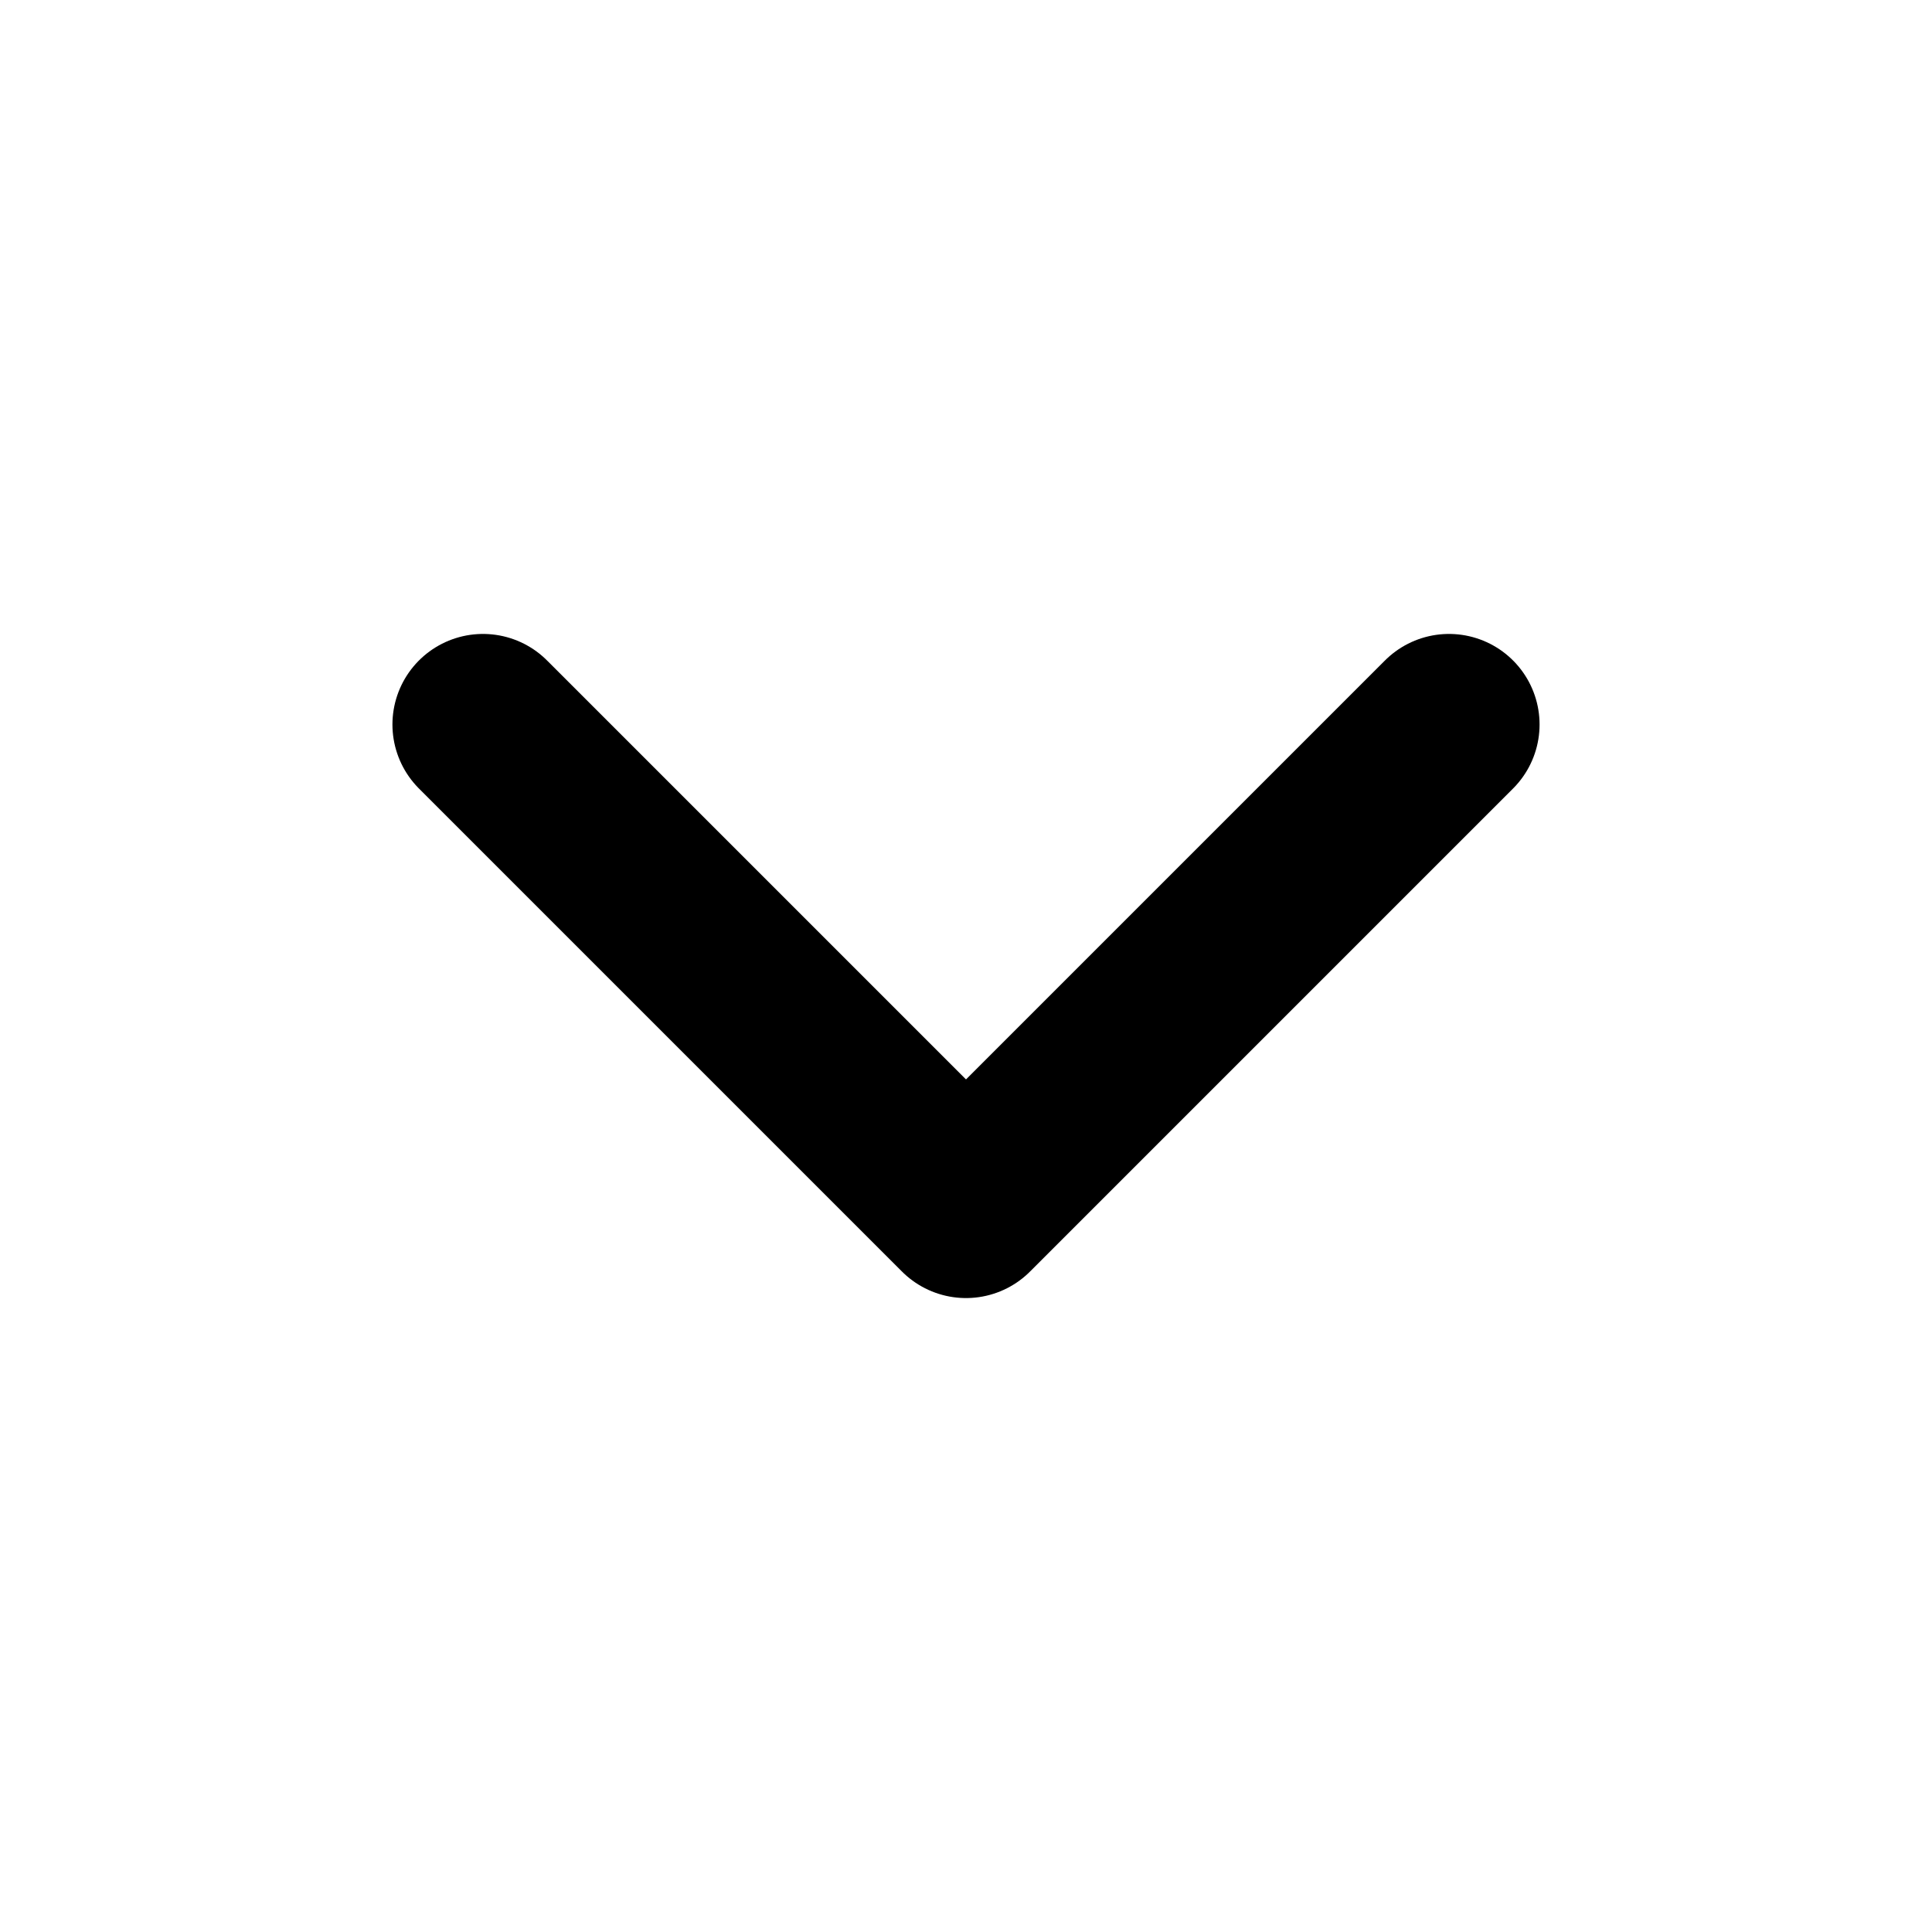
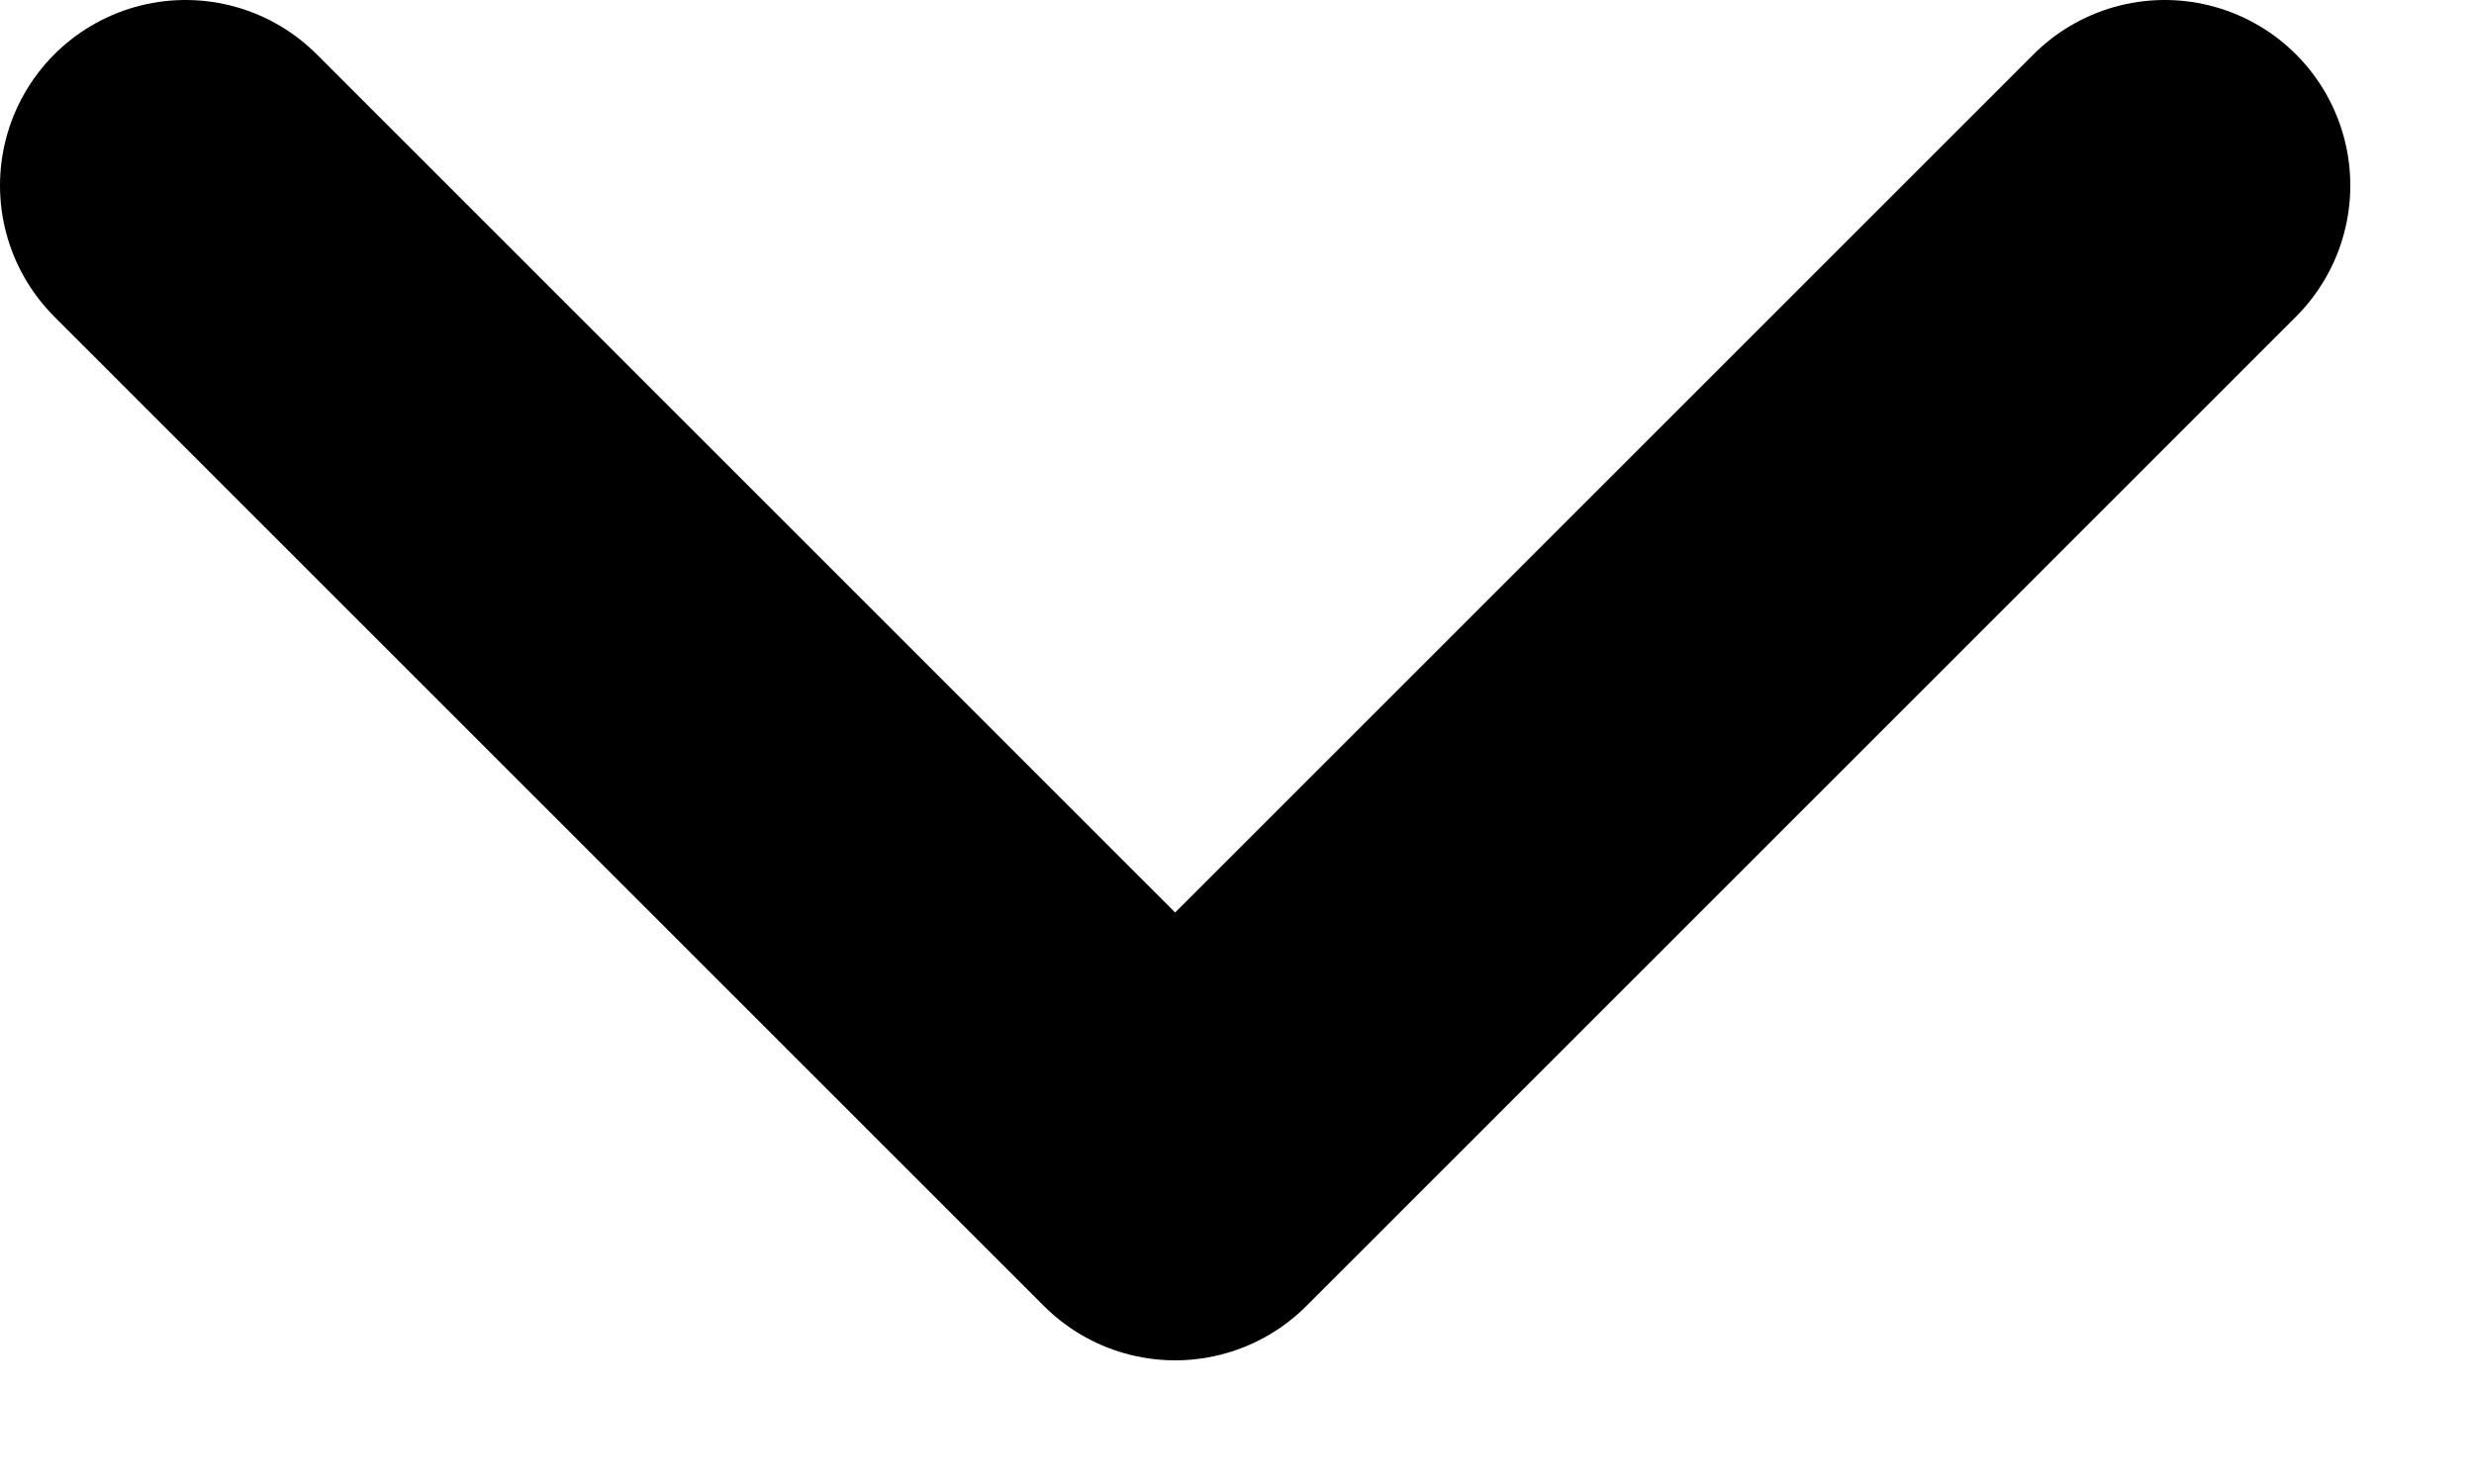
- <svg xmlns="http://www.w3.org/2000/svg" width="16" height="16" viewBox="0 0 16 16" fill="none">
-   <path d="M4 6L8 10L12 6" stroke="black" stroke-width="1.5" stroke-linecap="round" stroke-linejoin="round" />
+ <svg xmlns="http://www.w3.org/2000/svg" width="10" height="6" viewBox="0 0 10 6" fill="none">
+   <path d="M0.75 0.75L4.75 4.75L8.75 0.75" stroke="black" stroke-width="1.5" stroke-linecap="round" stroke-linejoin="round" />
</svg>
